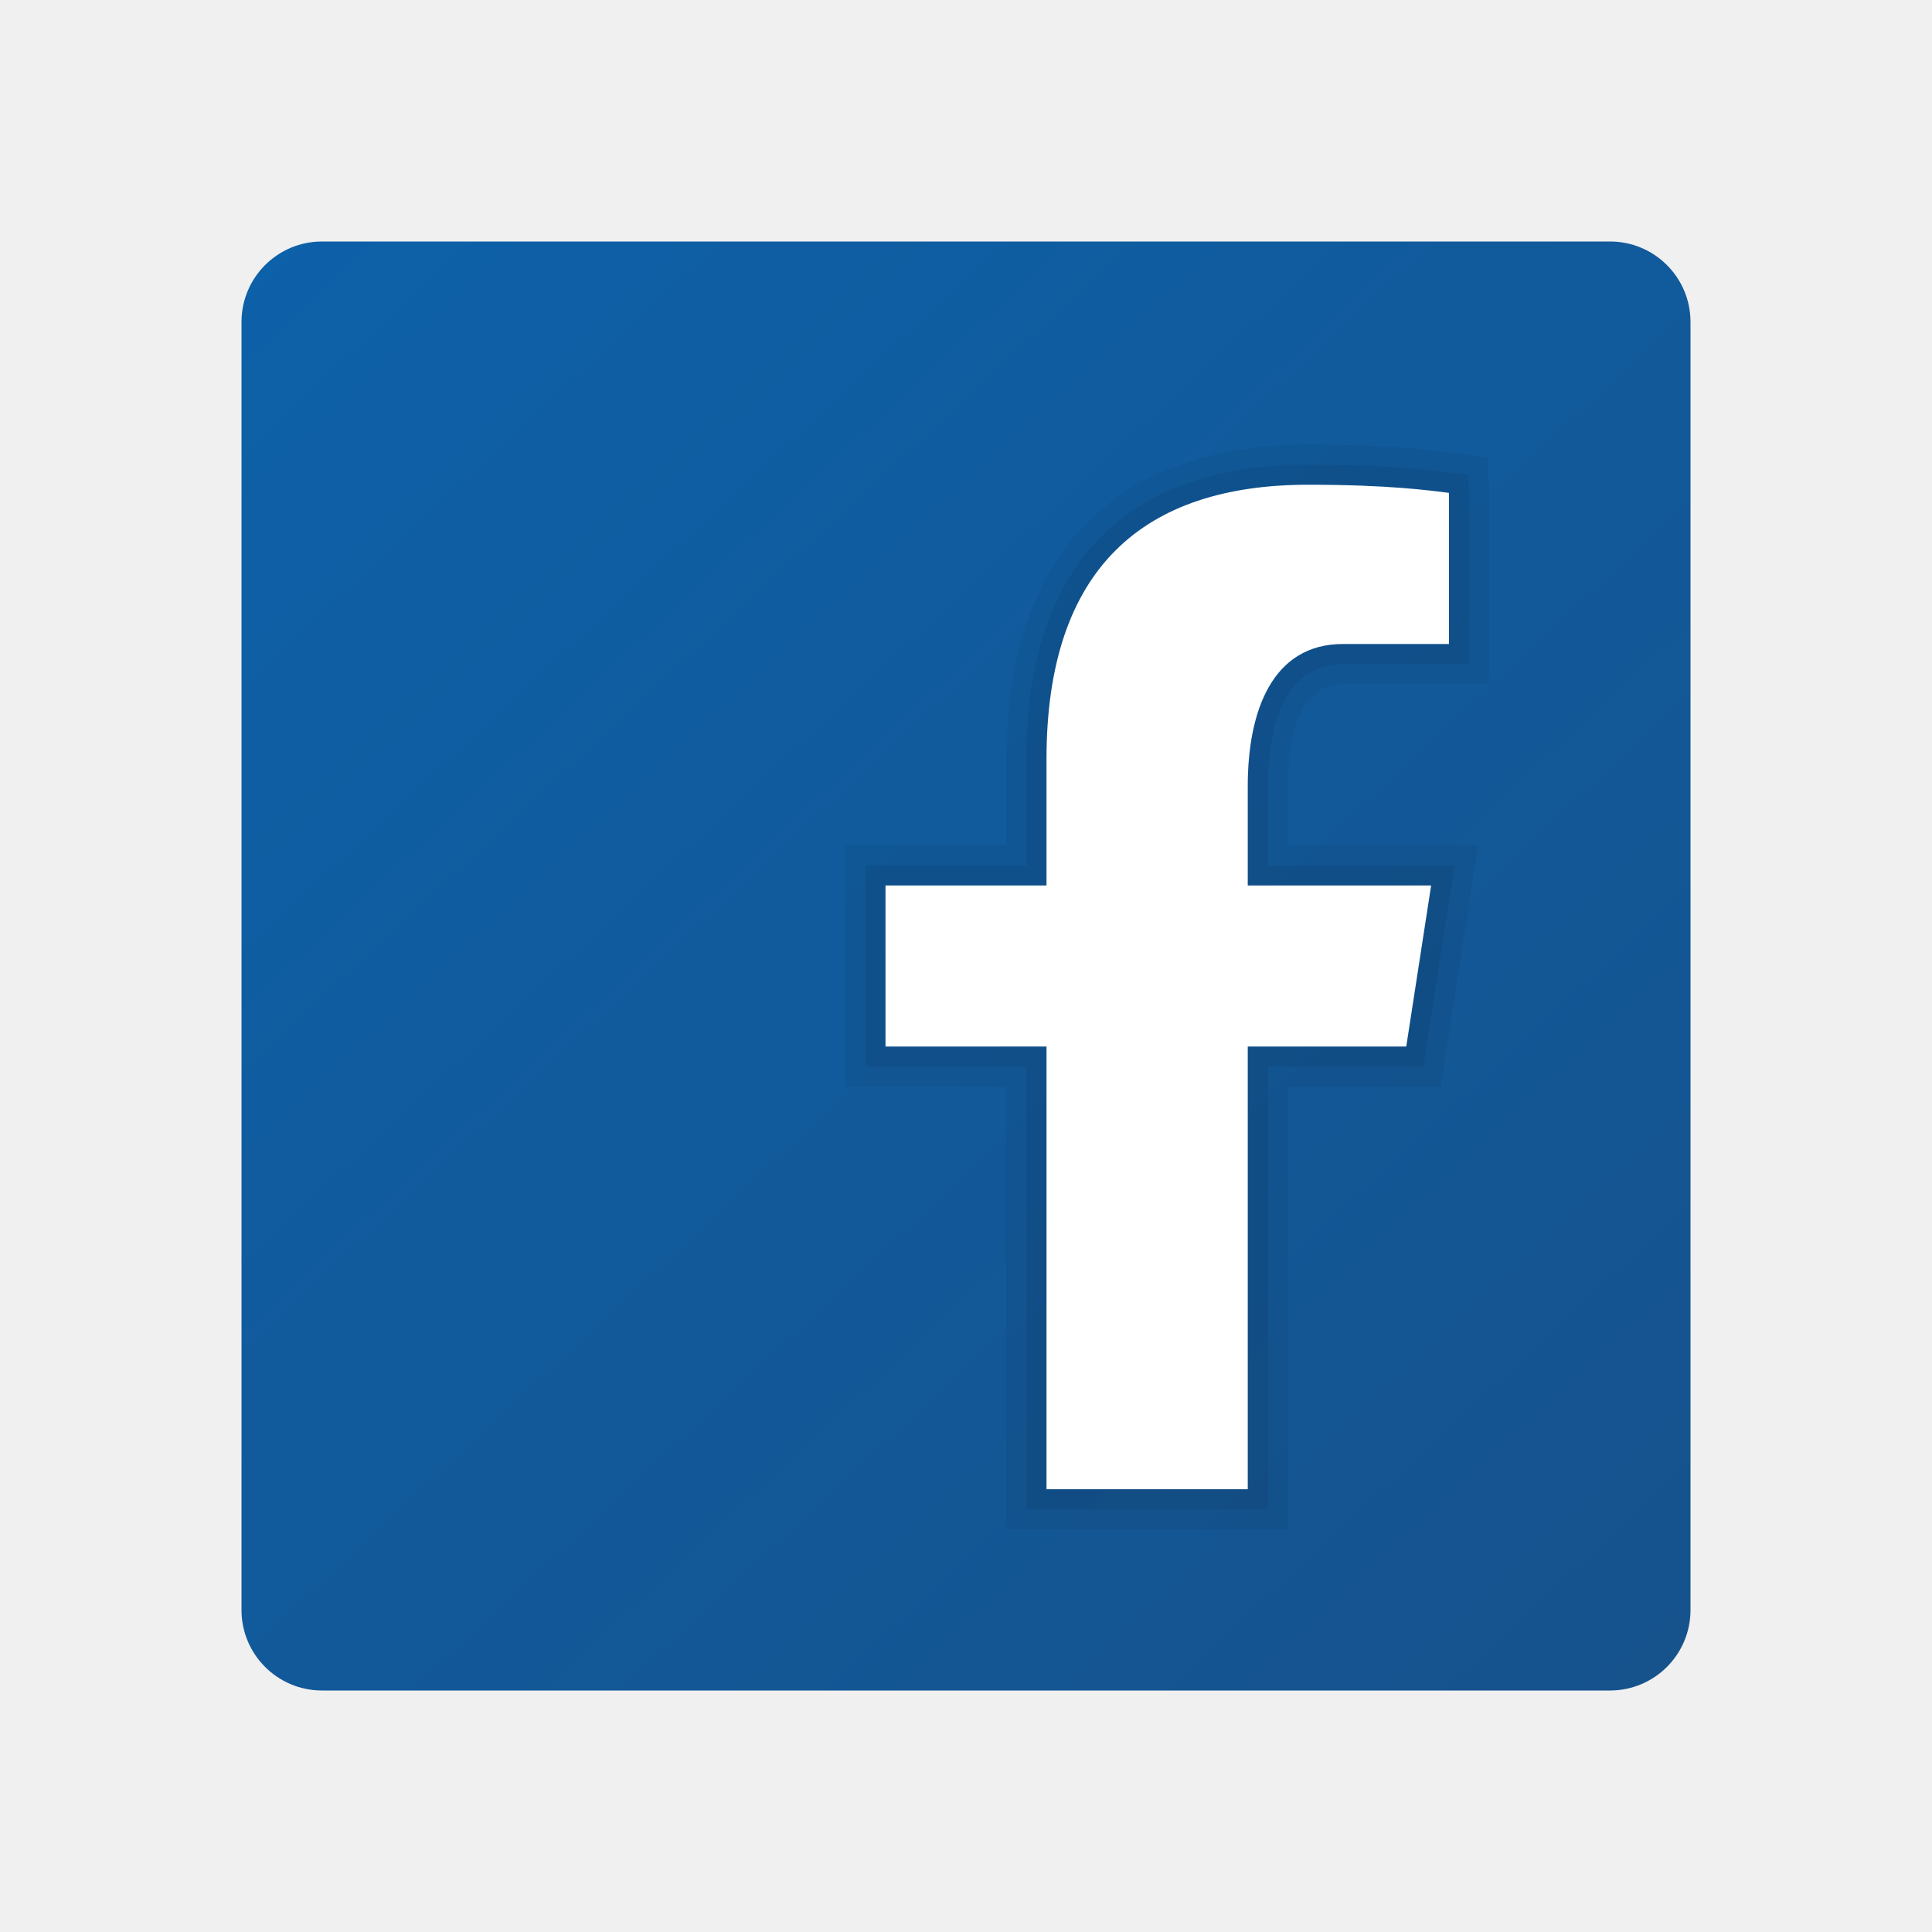
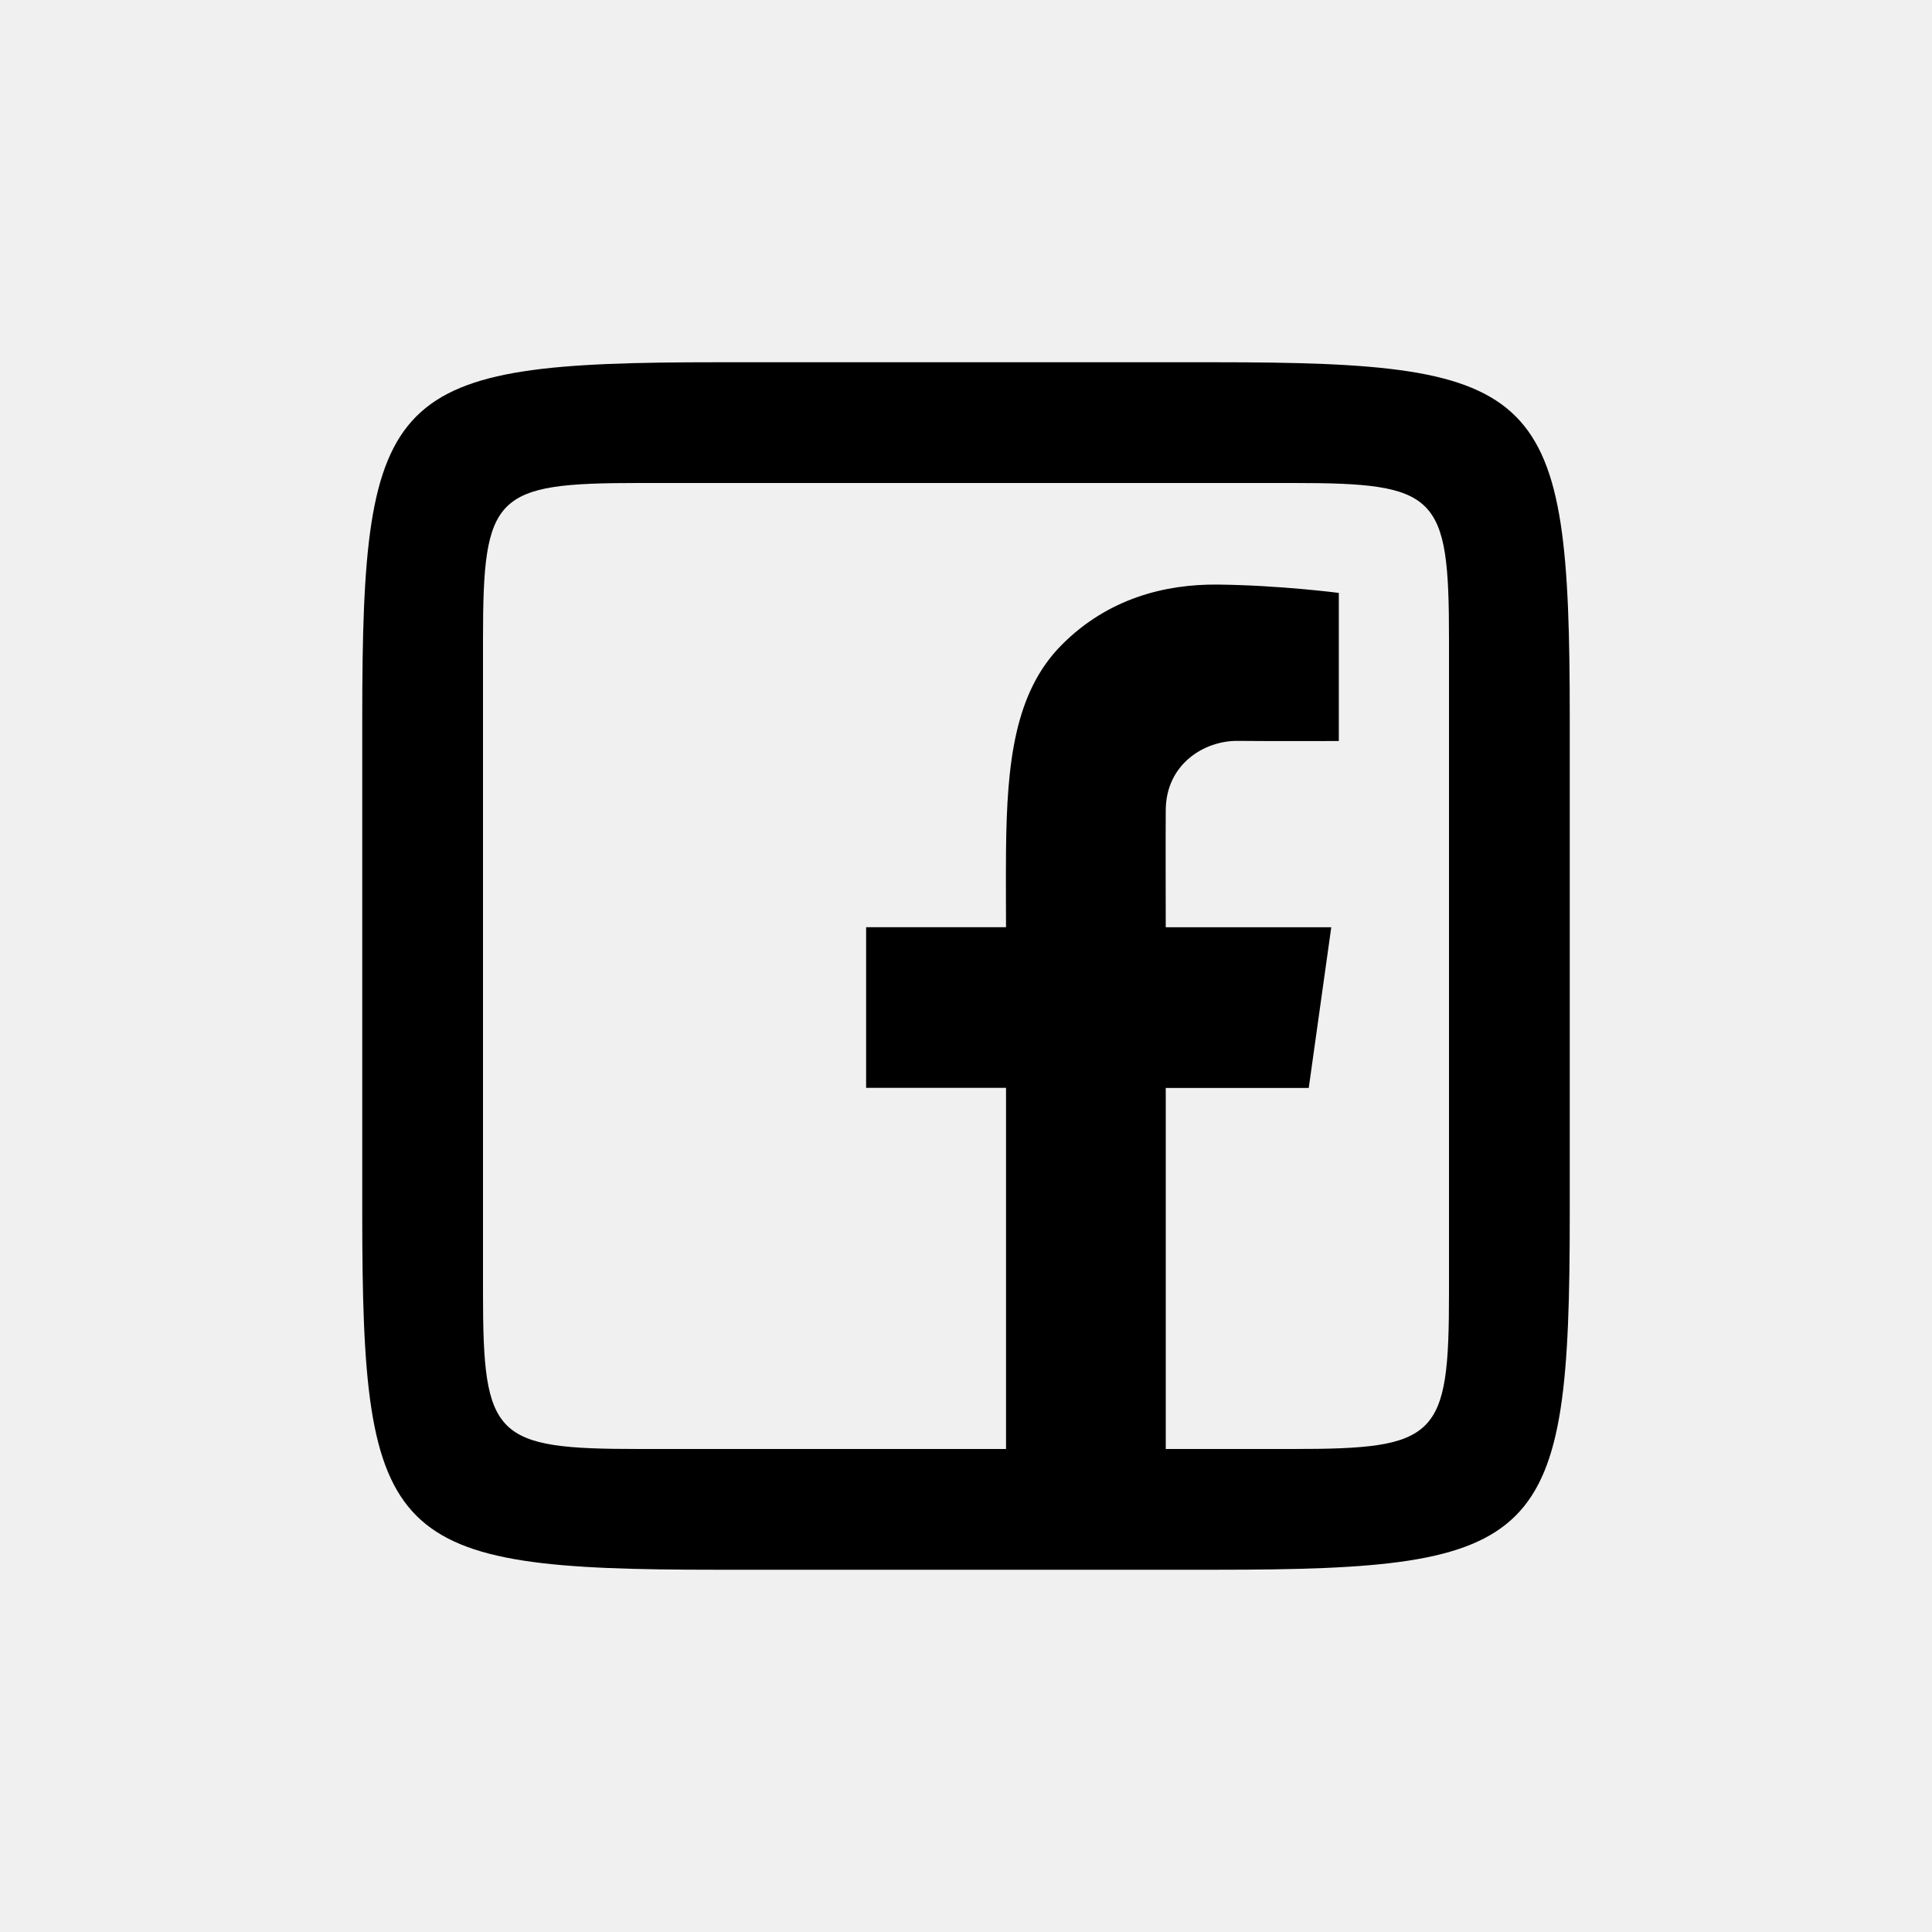
- <svg xmlns="http://www.w3.org/2000/svg" viewBox="0 0 48 48" width="48px" height="48px">
-   <linearGradient id="awSgIinfw5_FS5MLHI~A9a" x1="6.228" x2="42.077" y1="4.896" y2="43.432" gradientUnits="userSpaceOnUse">
-     <stop offset="0" stop-color="#0d61a9" />
-     <stop offset="1" stop-color="#16528c" />
-   </linearGradient>
-   <path fill="url(#awSgIinfw5_FS5MLHI~A9a)" d="M42,40c0,1.105-0.895,2-2,2H8c-1.105,0-2-0.895-2-2V8c0-1.105,0.895-2,2-2h32 c1.105,0,2,0.895,2,2V40z" />
-   <path d="M25,38V27h-4v-6h4v-2.138c0-5.042,2.666-7.818,7.505-7.818c1.995,0,3.077,0.14,3.598,0.208 l0.858,0.111L37,12.224L37,17h-3.635C32.237,17,32,18.378,32,19.535V21h4.723l-0.928,6H32v11H25z" opacity=".05" />
-   <path d="M25.5,37.5v-11h-4v-5h4v-2.638c0-4.788,2.422-7.318,7.005-7.318c1.971,0,3.03,0.138,3.54,0.204 l0.436,0.057l0.02,0.442V16.5h-3.135c-1.623,0-1.865,1.901-1.865,3.035V21.5h4.64l-0.773,5H31.5v11H25.5z" opacity=".07" />
-   <path fill="#fff" d="M33.365,16H36v-3.754c-0.492-0.064-1.531-0.203-3.495-0.203c-4.101,0-6.505,2.08-6.505,6.819V22h-4v4 h4v11h5V26h3.938l0.618-4H31v-2.465C31,17.661,31.612,16,33.365,16z" />
+ <svg xmlns="http://www.w3.org/2000/svg" viewBox="0 0 64 64" width="48px" height="48px">
+   <path d="M 23.773 12 C 12.855 12 12 12.854 12 23.773 L 12 40.227 C 12 51.145 12.855 52 23.773 52 L 40.227 52 C 51.145 52 52 51.146 52 40.227 L 52 23.773 C 52 12.854 51.146 12 40.227 12 L 23.773 12 z M 21.168 16 L 42.832 16 C 47.625 16 48 16.375 48 21.168 L 48 42.832 C 48 47.625 47.624 48 42.832 48 L 38.617 48 L 38.617 36.039 L 43.354 36.039 L 44.1 30.717 L 38.617 30.717 C 38.617 30.717 38.609 27.599 38.617 26.822 C 38.633 25.301 39.904 24.532 40.996 24.543 C 42.088 24.555 44.35 24.547 44.35 24.547 L 44.35 19.641 C 44.35 19.641 42.392 19.386 40.338 19.365 C 38.612 19.347 36.706 19.815 35.168 21.365 C 33.603 22.941 33.356 25.289 33.326 28.158 C 33.317 28.987 33.326 30.715 33.326 30.715 L 28.691 30.715 L 28.691 36.037 L 33.326 36.037 L 33.326 48 L 21.168 48 C 16.375 48 16 47.624 16 42.832 L 16 21.168 C 16 16.375 16.375 16 21.168 16 z" />
</svg>
